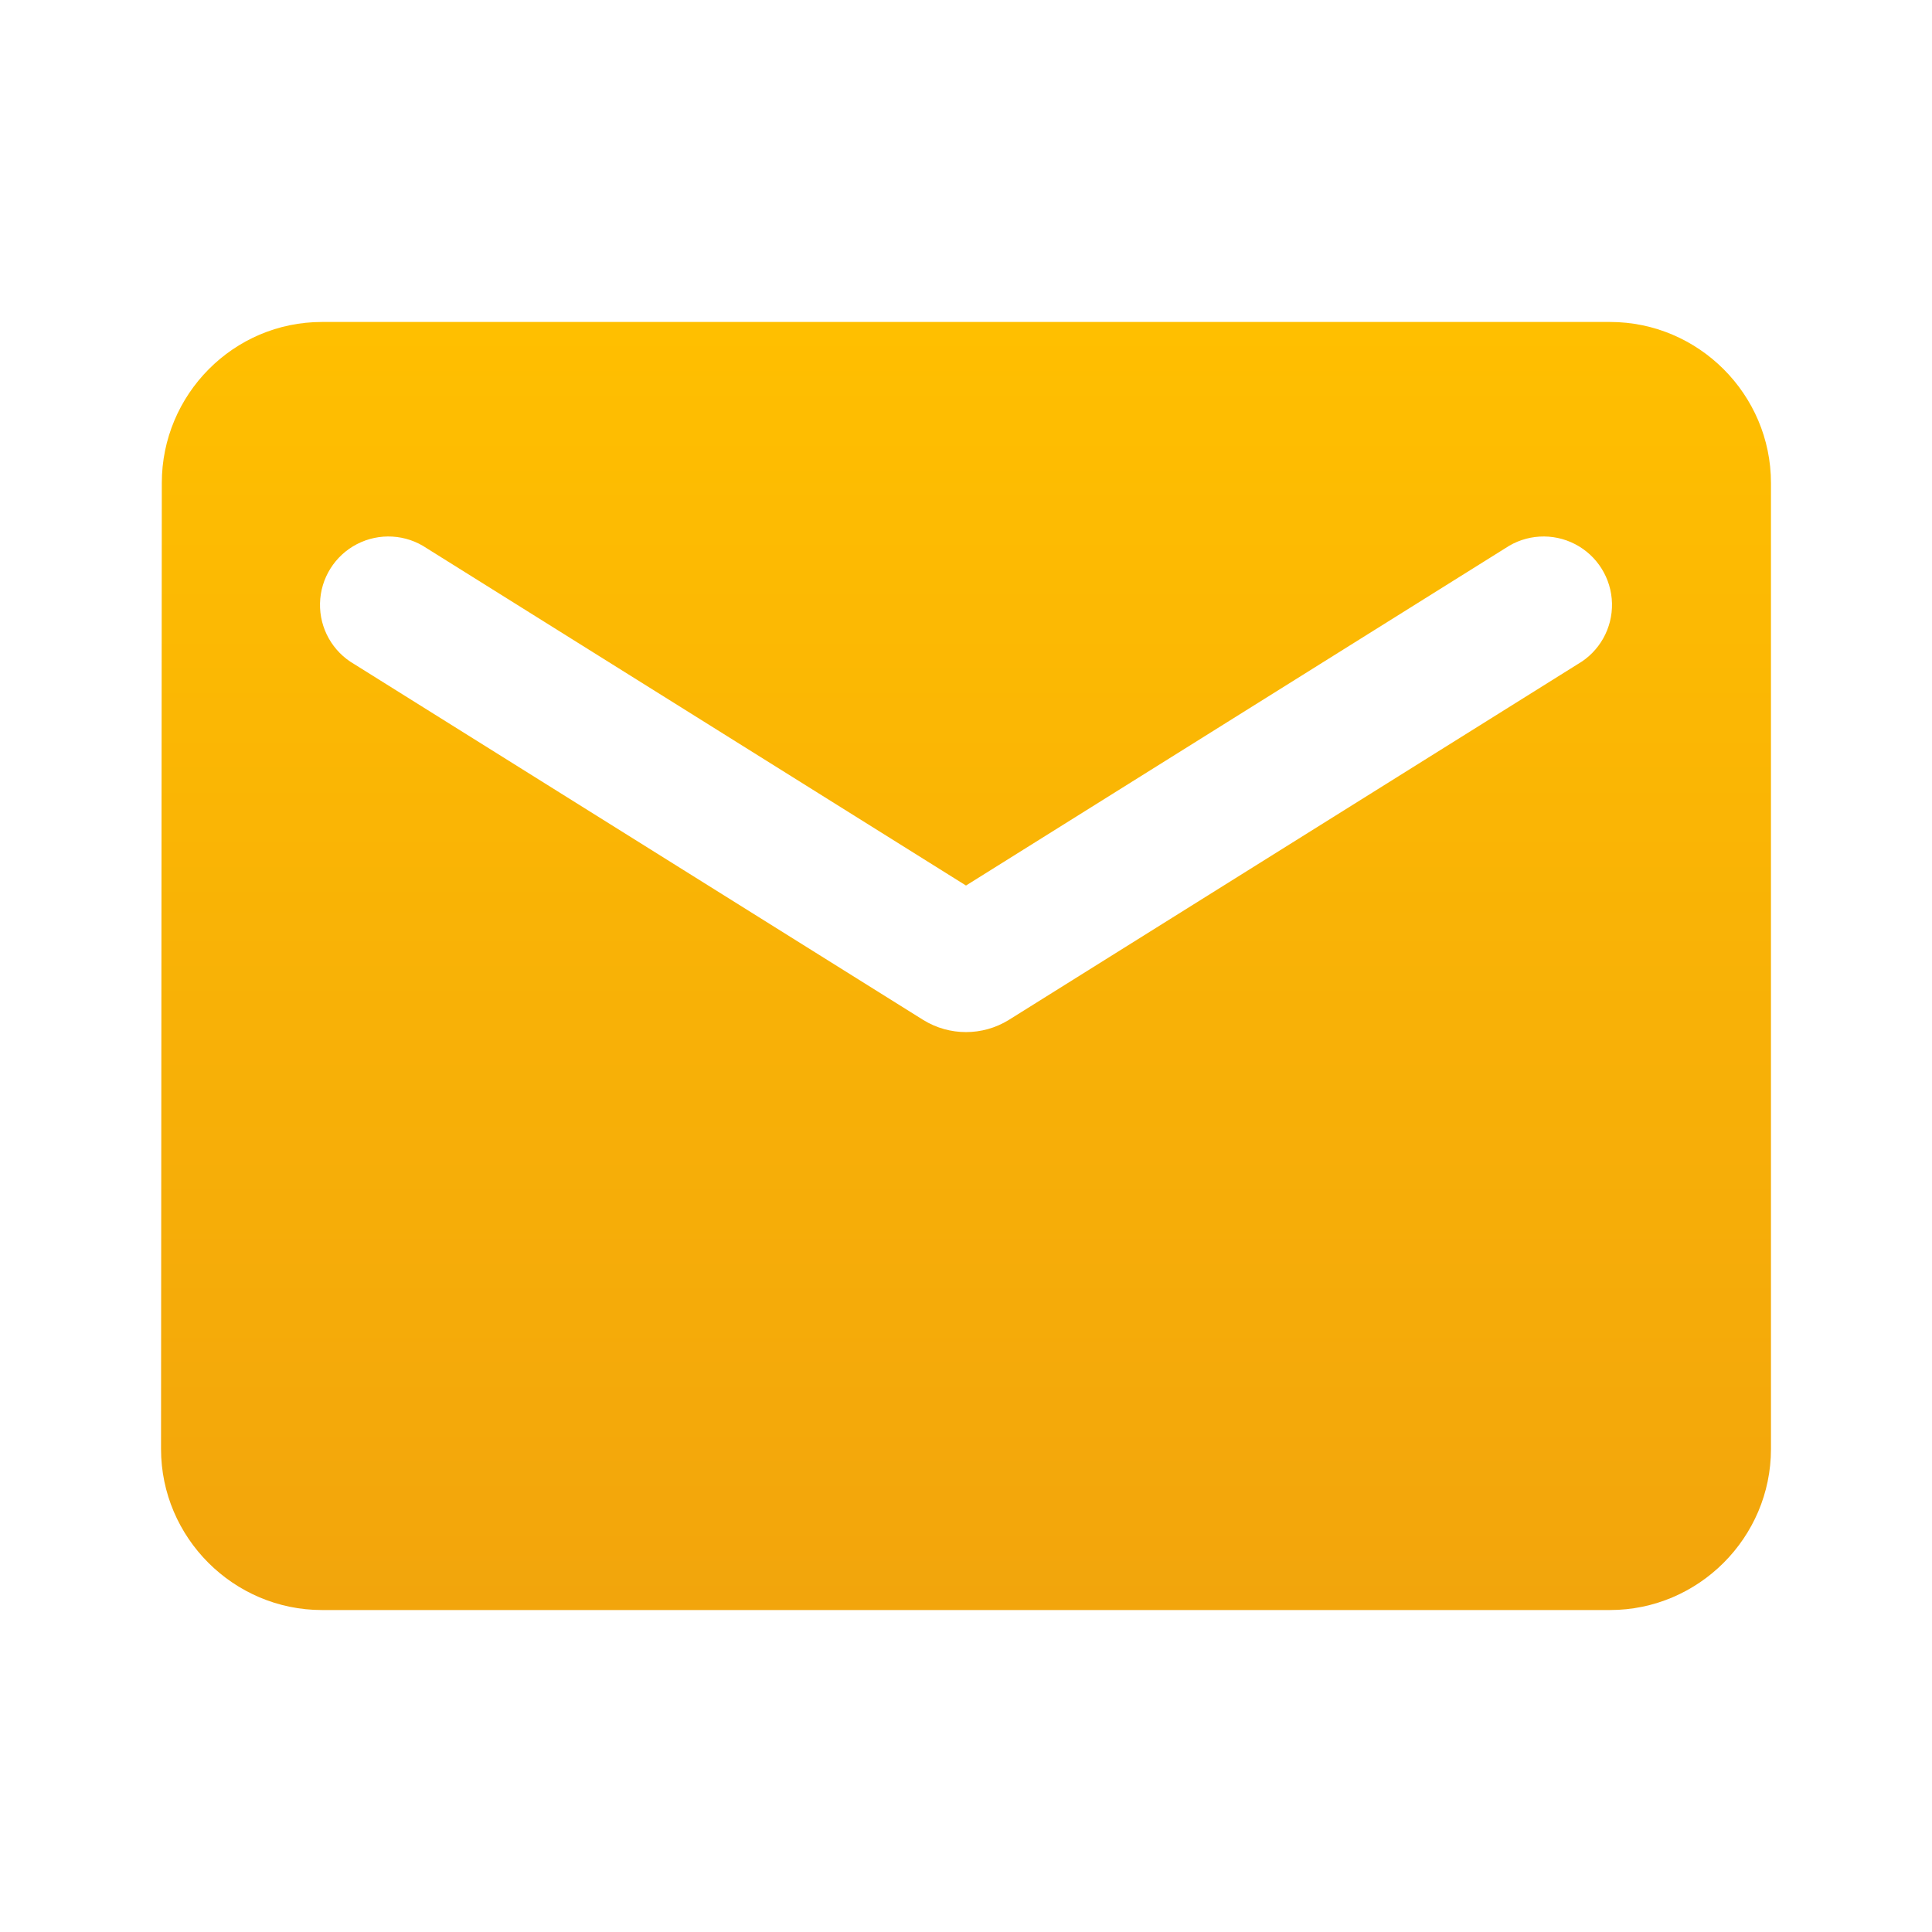
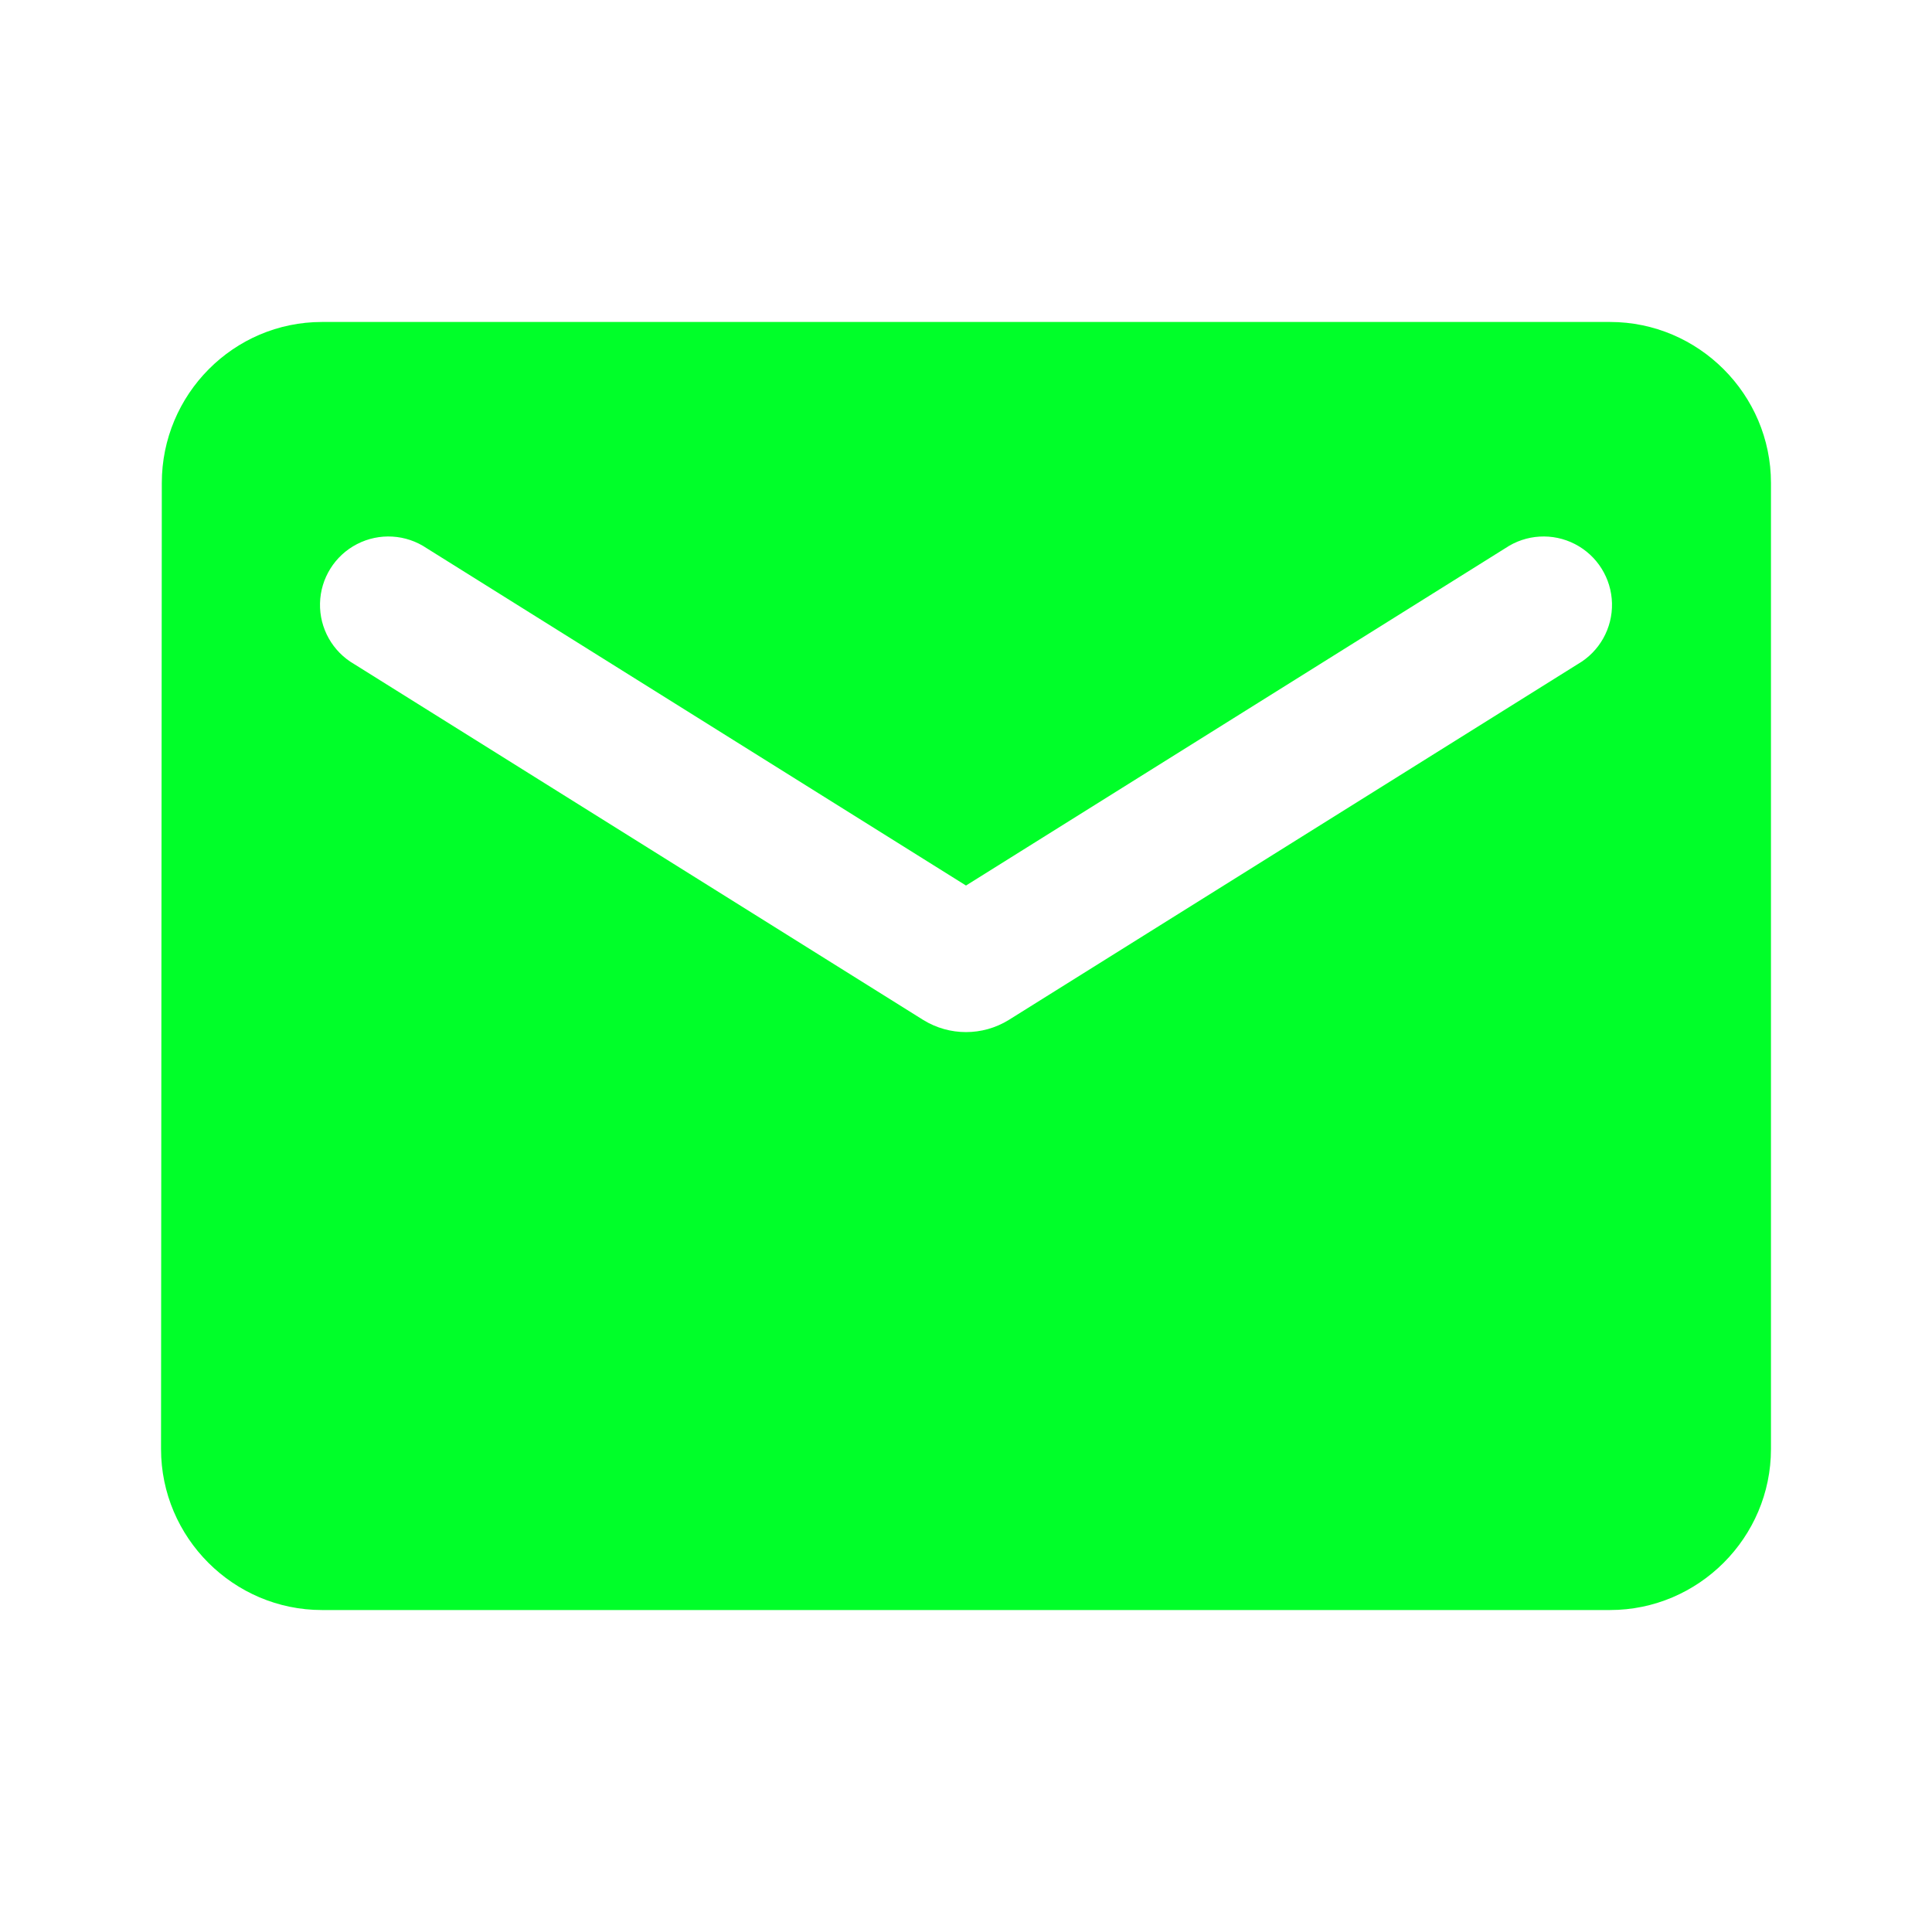
<svg xmlns="http://www.w3.org/2000/svg" width="20" height="20" fill="none">
  <path d="M16.667 3.333H3.333c-.916 0-1.658.75-1.658 1.667l-.008 10c0 .917.75 1.667 1.666 1.667h13.334c.916 0 1.666-.75 1.666-1.667V5c0-.917-.75-1.667-1.666-1.667Zm-.334 3.542-5.891 3.684a.843.843 0 0 1-.884 0L3.667 6.875a.708.708 0 1 1 .75-1.2L10 9.167l5.583-3.492a.708.708 0 1 1 .75 1.2Z" fill="url(#a)" />
  <defs>
    <linearGradient id="a" x1="10" y1="3.333" x2="10" y2="16.667" gradientUnits="userSpaceOnUse">
-       <stop stop-color="#FFBF00" />
-       <stop offset="1" stop-color="#F2A50C" />
+       <stop stop-color="#00ff29" />
+       <stop offset="1" stop-color="#00ff29" />
    </linearGradient>
  </defs>
</svg>
